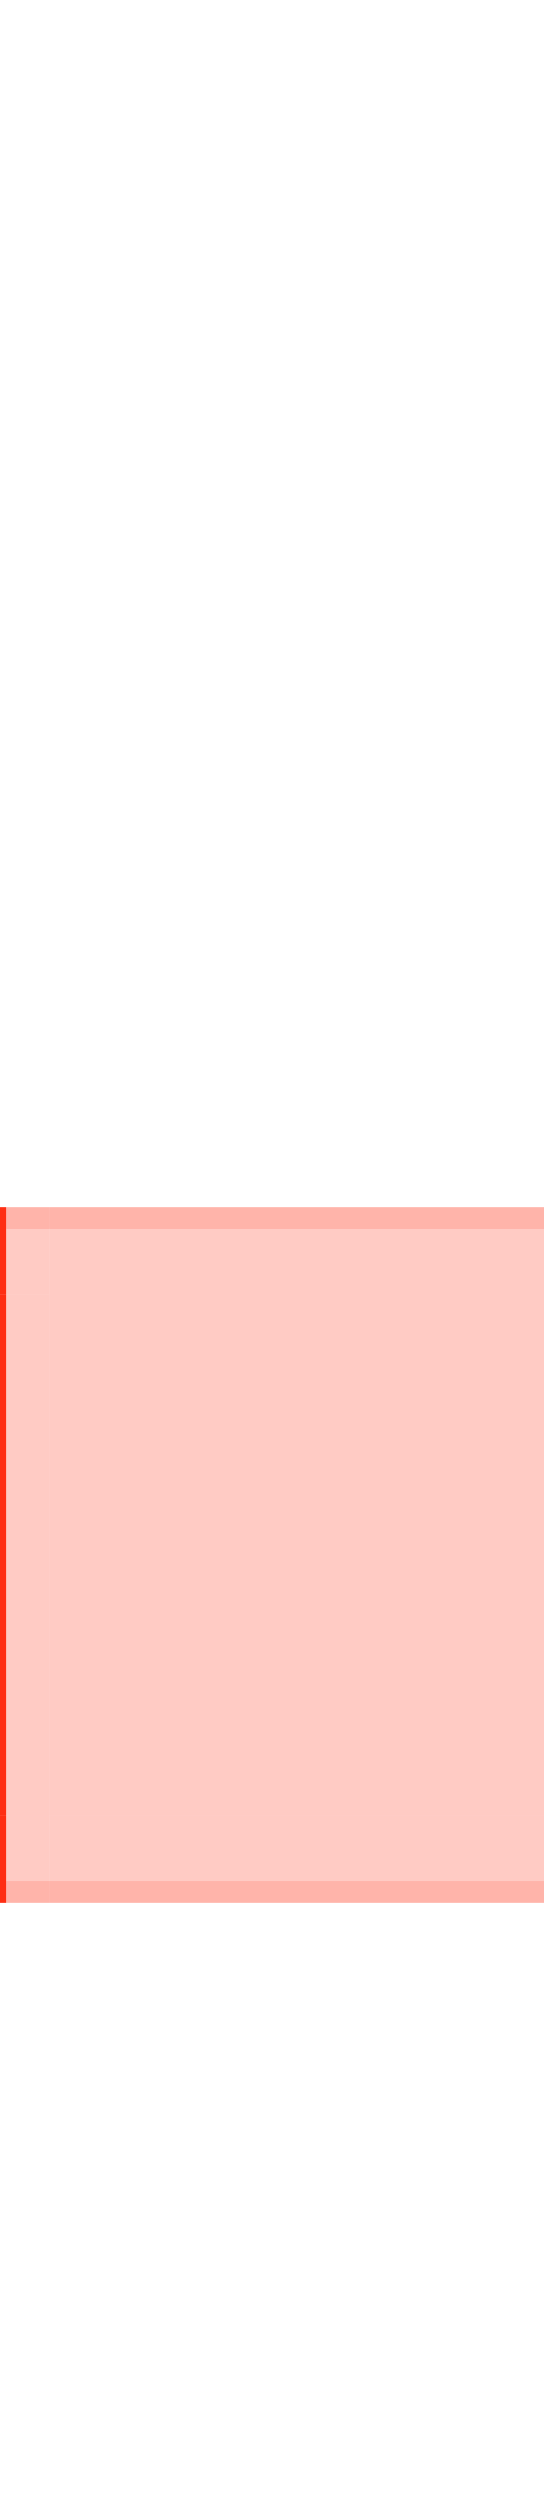
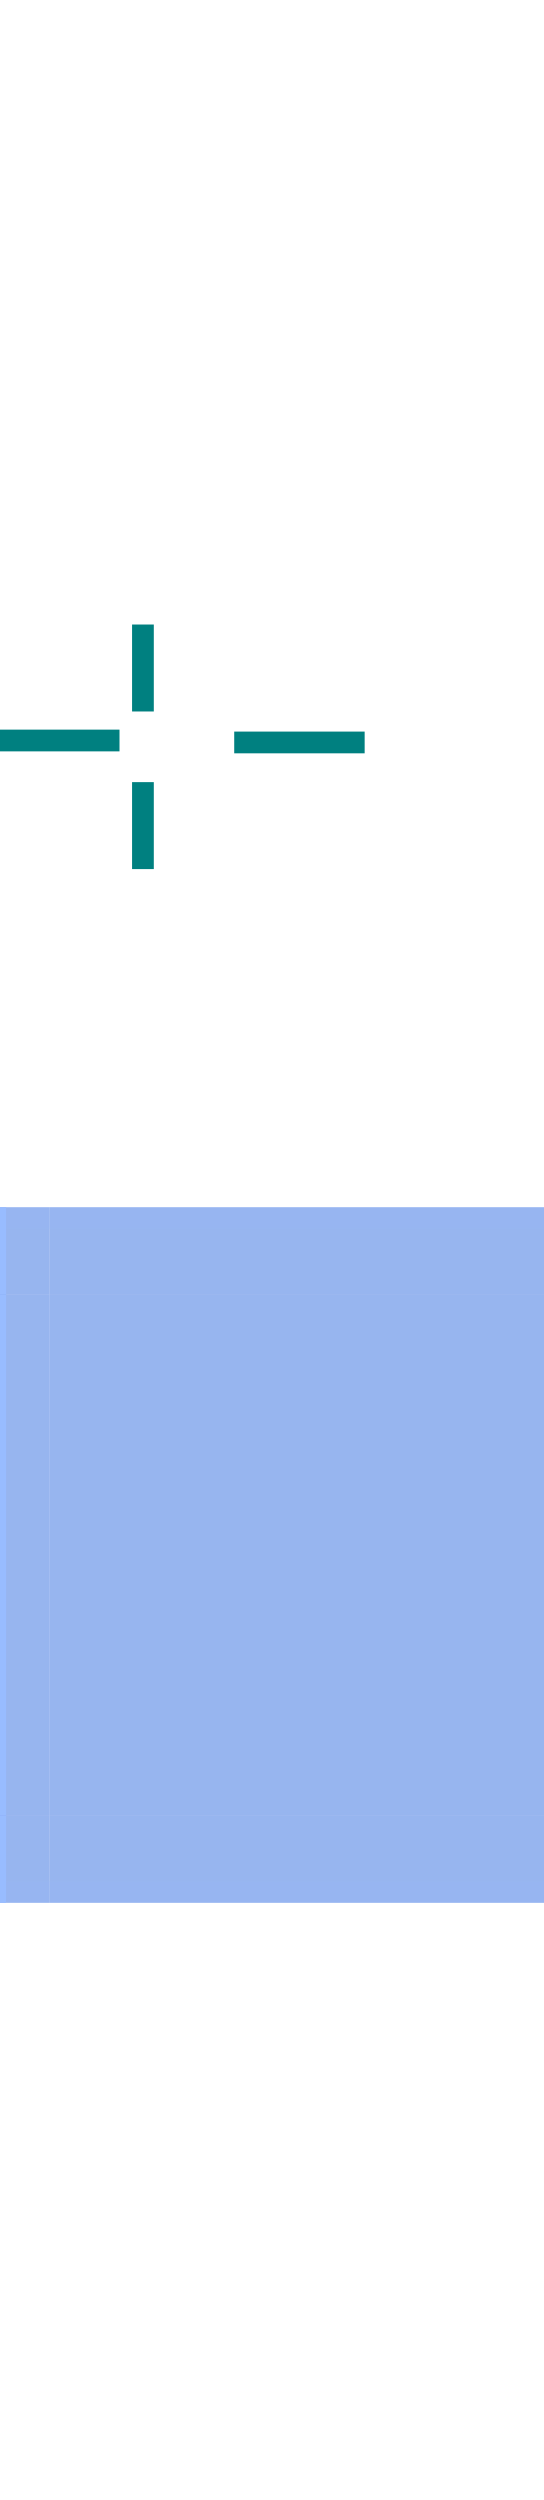
<svg xmlns="http://www.w3.org/2000/svg" xmlns:ns1="http://www.openswatchbook.org/uri/2009/osb" xmlns:xlink="http://www.w3.org/1999/xlink" width="25" height="115" viewBox="0 0 25 115" version="1.0" id="svg7080">
  <defs id="defs7082">
+     <linearGradient id="linearGradient883" ns1:paint="solid">
+       <stop style="stop-color:#98bcff;stop-opacity:1;" offset="0" id="stop881" />
+     </linearGradient>
+     <linearGradient id="selectedbody" ns1:paint="solid">
+       <stop style="stop-color:#98bcff;stop-opacity:0.671;" offset="0" id="stop875" />
+     </linearGradient>
    <linearGradient id="linearGradient1580" ns1:paint="solid">
      <stop style="stop-color:#000000;stop-opacity:1;" offset="0" id="stop1578" />
    </linearGradient>
    <linearGradient id="linearGradient5158" ns1:paint="solid">
      <stop style="stop-color:#000000;stop-opacity:1;" offset="0" id="stop5156" />
    </linearGradient>
    <linearGradient id="linearGradient5114" ns1:paint="solid">
-       <stop style="stop-color:#ff2e13;stop-opacity:1;" offset="0" id="stop5112" />
+       <stop style="stop-color:#98bcff;stop-opacity:1;" offset="0" id="stop5112" />
    </linearGradient>
    <linearGradient id="Hover-3" ns1:paint="solid">
      <stop id="stop5510" offset="0" stop-opacity=".494" style="stop-color:#2a2a2a;stop-opacity:1;" />
    </linearGradient>
-     <linearGradient xlink:href="#linearGradient5114" id="linearGradient5176" x1="2.281" y1="59.03" x2="26.281" y2="59.03" gradientUnits="userSpaceOnUse" gradientTransform="matrix(1,0,0,3.999939,-0.2194313,-187.7309)" />
-     <linearGradient xlink:href="#linearGradient5114" id="linearGradient1588" x1="-83.531" y1="0.281" x2="-59.531" y2="0.281" gradientUnits="userSpaceOnUse" gradientTransform="translate(-0.5120063,-12.28815)" />
-     <linearGradient xlink:href="#linearGradient5114" id="linearGradient1592" x1="2.281" y1="71.53" x2="26.281" y2="71.53" gradientUnits="userSpaceOnUse" />
-     <linearGradient xlink:href="#linearGradient5114" id="linearGradient1594" x1="58.531" y1="-28.281" x2="59.531" y2="-28.281" gradientUnits="userSpaceOnUse" gradientTransform="matrix(3.999939,0,0,1,-184.7426,8.792476)" />
    <linearGradient xlink:href="#linearGradient5114" id="linearGradient846" gradientUnits="userSpaceOnUse" gradientTransform="matrix(1,0,0,0.5,-0.5120063,-13.14764)" x1="-83.531" y1="0.281" x2="-59.531" y2="0.281" />
-     <linearGradient xlink:href="#linearGradient5114" id="linearGradient860" gradientUnits="userSpaceOnUse" gradientTransform="matrix(0.1666667,0,0,1,-50.78077,-10.49924)" x1="-83.531" y1="0.281" x2="-59.531" y2="0.281" />
    <linearGradient xlink:href="#linearGradient5114" id="linearGradient862" gradientUnits="userSpaceOnUse" gradientTransform="matrix(0.1666667,0,0,0.5,-50.78077,-11.35873)" x1="-83.531" y1="0.281" x2="-59.531" y2="0.281" />
-     <linearGradient xlink:href="#linearGradient5114" id="linearGradient857" gradientUnits="userSpaceOnUse" gradientTransform="translate(-0.2194313,-12.1429)" x1="2.281" y1="59.03" x2="26.281" y2="59.03" />
-     <linearGradient xlink:href="#linearGradient5114" id="linearGradient871" gradientUnits="userSpaceOnUse" gradientTransform="matrix(1,0,0,3.999939,-0.2194313,-187.7309)" x1="2.281" y1="59.03" x2="26.281" y2="59.03" />
-     <linearGradient xlink:href="#linearGradient5114" id="linearGradient873" gradientUnits="userSpaceOnUse" gradientTransform="translate(-0.2194313,-12.1429)" x1="2.281" y1="59.03" x2="26.281" y2="59.03" />
-     <linearGradient xlink:href="#linearGradient5114" id="linearGradient881" gradientUnits="userSpaceOnUse" gradientTransform="matrix(1,0,0,3.999939,-0.2194313,-187.7309)" x1="2.281" y1="59.03" x2="26.281" y2="59.03" />
-     <linearGradient xlink:href="#linearGradient5114" id="linearGradient883" gradientUnits="userSpaceOnUse" gradientTransform="translate(-0.2194313,-12.1429)" x1="2.281" y1="59.03" x2="26.281" y2="59.03" />
-     <linearGradient xlink:href="#linearGradient5114" id="linearGradient874" gradientUnits="userSpaceOnUse" gradientTransform="matrix(0,3.999939,-1,0,-8.791665,-184.7426)" x1="58.531" y1="-28.281" x2="59.531" y2="-28.281" />
-     <linearGradient xlink:href="#linearGradient5114" id="linearGradient893" gradientUnits="userSpaceOnUse" gradientTransform="matrix(3.999939,0,0,1,-184.7426,8.792476)" x1="58.531" y1="-28.281" x2="59.531" y2="-28.281" />
-     <linearGradient xlink:href="#linearGradient5114" id="linearGradient895" gradientUnits="userSpaceOnUse" gradientTransform="matrix(0,3.999939,-1,0,-8.791665,-184.7426)" x1="58.531" y1="-28.281" x2="59.531" y2="-28.281" />
-     <linearGradient xlink:href="#linearGradient5114" id="linearGradient901" gradientUnits="userSpaceOnUse" gradientTransform="matrix(0.04166667,0,0,0.5,-58.22208,-9.358727)" x1="-83.531" y1="0.281" x2="-59.531" y2="0.281" />
-     <linearGradient xlink:href="#linearGradient5114" id="linearGradient916" gradientUnits="userSpaceOnUse" gradientTransform="matrix(0.1666667,0,0,1,-50.78077,-10.49924)" x1="-83.531" y1="0.281" x2="-59.531" y2="0.281" />
    <linearGradient xlink:href="#linearGradient5114" id="linearGradient918" gradientUnits="userSpaceOnUse" gradientTransform="matrix(0.1666667,0,0,0.5,-50.78077,-11.35873)" x1="-83.531" y1="0.281" x2="-59.531" y2="0.281" />
-     <linearGradient xlink:href="#linearGradient5114" id="linearGradient920" gradientUnits="userSpaceOnUse" gradientTransform="matrix(0.04166667,0,0,0.5,-58.22208,-9.358727)" x1="-83.531" y1="0.281" x2="-59.531" y2="0.281" />
+     <linearGradient xlink:href="#selectedbody" id="linearGradient879" x1="56.281" y1="71.53" x2="80.281" y2="71.53" gradientUnits="userSpaceOnUse" />
+     <linearGradient xlink:href="#selectedbody" id="linearGradient885" x1="49.376" y1="-19.489" x2="53.376" y2="-19.489" gradientUnits="userSpaceOnUse" />
+     <linearGradient xlink:href="#selectedbody" id="linearGradient887" x1="2.062" y1="48.388" x2="26.062" y2="48.388" gradientUnits="userSpaceOnUse" />
+     <linearGradient xlink:href="#selectedbody" id="linearGradient889" x1="49.376" y1="-19.489" x2="53.376" y2="-19.489" gradientUnits="userSpaceOnUse" />
+     <linearGradient xlink:href="#selectedbody" id="linearGradient891" x1="2.062" y1="48.388" x2="26.062" y2="48.388" gradientUnits="userSpaceOnUse" />
+     <linearGradient xlink:href="#selectedbody" id="linearGradient893" x1="49.376" y1="-19.489" x2="53.376" y2="-19.489" gradientUnits="userSpaceOnUse" />
+     <linearGradient xlink:href="#selectedbody" id="linearGradient895" x1="2.062" y1="48.388" x2="26.062" y2="48.388" gradientUnits="userSpaceOnUse" />
+     <linearGradient xlink:href="#selectedbody" id="linearGradient897" x1="2.062" y1="48.388" x2="26.062" y2="48.388" gradientUnits="userSpaceOnUse" />
+     <linearGradient xlink:href="#selectedbody" id="linearGradient899" x1="49.376" y1="-19.489" x2="53.376" y2="-19.489" gradientUnits="userSpaceOnUse" />
  </defs>
  <rect style="opacity:0.875;fill:#0000ff" y="24.342" width="5" x="-16.09" height="5" id="hint-stretch-borders" />
-   <rect id="hover-center" y="59.53" x="2.281" width="24" height="24" style="fill:url(#linearGradient1592);fill-opacity:1;fill-rule:evenodd;stroke-width:2;opacity:0.25" />
+   <rect id="hover-center" y="59.53" x="2.281" width="24" height="24" style="fill:#306be0;fill-opacity:1;fill-rule:evenodd;stroke-width:2;opacity:0.5" />
  <g id="hover-left" transform="translate(12.28816,-0.5120357)">
-     <rect transform="rotate(-90)" id="rect852" y="-14.007" x="-84.043" width="24" height="4" style="opacity:0.25;fill:url(#linearGradient1588);fill-opacity:1;fill-rule:evenodd;stroke-width:0.816" />
+     <rect transform="rotate(-90)" id="rect852" y="-14.007" x="-84.043" width="24" height="4" style="opacity:0.5;fill:#306be0;fill-opacity:1;fill-rule:evenodd;stroke-width:0.816" />
    <rect style="fill:url(#linearGradient846);fill-opacity:1;fill-rule:evenodd;stroke-width:0.816" height="2" width="24" x="-84.043" y="-14.007" id="rect844" transform="rotate(-90)" />
  </g>
-   <g id="hover-top" transform="translate(0.2194312,9.142971)">
-     <rect style="opacity:0.25;fill:url(#linearGradient5176);fill-opacity:1;fill-rule:evenodd;stroke-width:0.408" height="4" width="24" x="2.062" y="46.388" id="rect863" />
-     <rect id="rect855" y="46.388" x="2.062" width="24" height="1" style="opacity:0.15;fill:url(#linearGradient857);fill-opacity:1;fill-rule:evenodd;stroke-width:0.408" />
+   <g id="hover-top" transform="translate(0.2194312,9.142971)" style="fill:#5b8ce6;fill-opacity:1">
+     <rect style="opacity:0.5;fill:#306be0;fill-opacity:1;fill-rule:evenodd;stroke-width:0.408" height="4" width="24" x="2.062" y="46.388" id="rect863" />
+     <rect id="rect855" y="46.388" x="2.062" width="24" height="1" style="opacity:0.1;fill:#98bcff;fill-opacity:1;fill-rule:evenodd;stroke-width:0.408" />
  </g>
-   <g transform="matrix(1,0,0,-1,0.2194312,133.918)" id="hover-bottom">
-     <rect id="rect865" y="46.388" x="2.062" width="24" height="4" style="opacity:0.25;fill:url(#linearGradient871);fill-opacity:1;fill-rule:evenodd;stroke-width:0.408" />
-     <rect style="opacity:0.15;fill:url(#linearGradient873);fill-opacity:1;fill-rule:evenodd;stroke-width:0.408" height="1" width="24" x="2.062" y="46.388" id="rect867" />
+   <g transform="matrix(1,0,0,-1,0.2194312,133.918)" id="hover-bottom" style="fill:#5b8ce6;fill-opacity:1">
+     <rect id="rect865" y="46.388" x="2.062" width="24" height="4" style="opacity:0.5;fill:#306be0;fill-opacity:1;fill-rule:evenodd;stroke-width:0.408" />
+     <rect style="opacity:0.1;fill:#98bcff;fill-opacity:1;fill-rule:evenodd;stroke-width:0.408" height="1" width="24" x="2.062" y="46.388" id="rect867" />
  </g>
-   <g transform="rotate(90,9.599851,67.0687)" id="hover-right">
-     <rect id="rect875" y="46.388" x="2.062" width="24" height="4" style="opacity:0.25;fill:url(#linearGradient881);fill-opacity:1;fill-rule:evenodd;stroke-width:0.408" />
-     <rect style="opacity:0.15;fill:url(#linearGradient883);fill-opacity:1;fill-rule:evenodd;stroke-width:0.408" height="1" width="24" x="2.062" y="46.388" id="rect877" />
+   <g transform="rotate(90,9.599851,67.0687)" id="hover-right" style="fill:#5b8ce6;fill-opacity:1">
+     <rect id="rect875" y="46.388" x="2.062" width="24" height="4" style="opacity:0.5;fill:#306be0;fill-opacity:1;fill-rule:evenodd;stroke-width:0.408" />
+     <rect style="opacity:0.1;fill:#98bcff;fill-opacity:1;fill-rule:evenodd;stroke-width:0.408" height="1" width="24" x="2.062" y="46.388" id="rect877" />
  </g>
-   <g id="hover-topright" transform="translate(8.792488,6.154762)">
-     <rect id="rect885" y="-21.489" x="49.376" width="4" height="4" style="opacity:0.25;fill:url(#linearGradient1594);fill-opacity:1;fill-rule:evenodd;stroke-width:0.167" transform="rotate(90)" />
-     <path id="rect868" d="m 17.489,49.376 v 1 h 3 v 3 h 1 v -4 z" style="opacity:0.15;fill:url(#linearGradient874);fill-opacity:1;fill-rule:evenodd;stroke-width:0.167" />
+   <g id="hover-topright" transform="translate(8.792488,6.154762)" style="fill:#5b8ce6;fill-opacity:1">
+     <rect id="rect885" y="-21.489" x="49.376" width="4" height="4" style="opacity:0.5;fill:#306be0;fill-opacity:1;fill-rule:evenodd;stroke-width:0.167" transform="rotate(90)" />
+     <path id="rect868" d="m 17.489,49.376 v 1 h 3 v 3 h 1 v -4 z" style="opacity:0.1;fill:#98bcff;fill-opacity:1;fill-rule:evenodd;stroke-width:0.167" />
  </g>
-   <g transform="matrix(1,0,0,-1,8.792488,136.9062)" id="hover-bottomright">
-     <rect transform="rotate(90)" style="opacity:0.25;fill:url(#linearGradient893);fill-opacity:1;fill-rule:evenodd;stroke-width:0.167" height="4" width="4" x="49.376" y="-21.489" id="rect887" />
-     <path style="opacity:0.15;fill:url(#linearGradient895);fill-opacity:1;fill-rule:evenodd;stroke-width:0.167" d="m 17.489,49.376 v 1 h 3 v 3 h 1 v -4 z" id="path889" />
+   <g transform="matrix(1,0,0,-1,8.792488,136.9062)" id="hover-bottomright" style="fill:#5b8ce6;fill-opacity:1">
+     <rect transform="rotate(90)" style="opacity:0.5;fill:#306be0;fill-opacity:1;fill-rule:evenodd;stroke-width:0.167" height="4" width="4" x="49.376" y="-21.489" id="rect887" />
+     <path style="opacity:0.1;fill:#98bcff;fill-opacity:1;fill-rule:evenodd;stroke-width:0.167" d="m 17.489,49.376 v 1 h 3 v 3 h 1 v -4 z" id="path889" />
  </g>
  <g id="hover-topleft" transform="translate(10.49925,-5.172047)">
-     <rect style="opacity:0.25;fill:url(#linearGradient860);fill-opacity:1;fill-rule:evenodd;stroke-width:0.816" height="4" width="4" x="-64.703" y="-12.218" id="rect854" transform="rotate(-90)" />
+     <rect style="opacity:0.5;fill:#306be0;fill-opacity:1;fill-rule:evenodd;stroke-width:0.816" height="4" width="4" x="-64.703" y="-12.218" id="rect854" transform="rotate(-90)" />
    <rect transform="rotate(-90)" id="rect856" y="-12.218" x="-64.703" width="4" height="2" style="fill:url(#linearGradient862);fill-opacity:1;fill-rule:evenodd;stroke-width:0.816" />
-     <rect transform="rotate(-90)" id="rect899" y="-10.218" x="-61.703" width="1" height="2" style="opacity:0.15;fill:url(#linearGradient901);fill-opacity:1;fill-rule:evenodd;stroke-width:0.816" />
+     <rect transform="rotate(-90)" id="rect899" y="-10.218" x="-61.703" width="1" height="2" style="opacity:0.1;fill:#98bcff;fill-opacity:1;fill-rule:evenodd;stroke-width:0.816" />
  </g>
  <g transform="matrix(1,0,0,-1,10.49925,148.233)" id="hover-bottomleft">
-     <rect transform="rotate(-90)" id="rect908" y="-12.218" x="-64.703" width="4" height="4" style="opacity:0.25;fill:url(#linearGradient916);fill-opacity:1;fill-rule:evenodd;stroke-width:0.816" />
+     <rect transform="rotate(-90)" id="rect908" y="-12.218" x="-64.703" width="4" height="4" style="opacity:0.5;fill:#306be0;fill-opacity:1;fill-rule:evenodd;stroke-width:0.816" />
    <rect style="fill:url(#linearGradient918);fill-opacity:1;fill-rule:evenodd;stroke-width:0.816" height="2" width="4" x="-64.703" y="-12.218" id="rect910" transform="rotate(-90)" />
-     <rect style="opacity:0.15;fill:url(#linearGradient920);fill-opacity:1;fill-rule:evenodd;stroke-width:0.816" height="2" width="1" x="-61.703" y="-10.218" id="rect912" transform="rotate(-90)" />
+     <rect style="opacity:0.1;fill:#98bcff;fill-opacity:1;fill-rule:evenodd;stroke-width:0.816" height="2" width="1" x="-61.703" y="-10.218" id="rect912" transform="rotate(-90)" />
  </g>
-   <rect id="selected-center" y="59.53" x="56.281" width="24" height="24" style="opacity:0.25;fill:#98bcff;fill-opacity:1;fill-rule:evenodd;stroke-width:2" />
-   <g style="fill:#98bcff;fill-opacity:1" id="selected-top" transform="translate(54.21943,9.142971)">
-     <rect style="opacity:0.25;fill:#98bcff;fill-opacity:1;fill-rule:evenodd;stroke-width:0.408" height="4" width="24" x="2.062" y="46.388" id="rect930" />
-     <rect id="rect932" y="46.388" x="2.062" width="24" height="1" style="opacity:0.15;fill:#98bcff;fill-opacity:1;fill-rule:evenodd;stroke-width:0.408" />
+   <rect id="selected-center" y="59.53" x="56.281" width="24" height="24" style="opacity:1;fill:url(#linearGradient879);fill-opacity:1;fill-rule:evenodd;stroke-width:2" />
+   <g style="fill:#98bcff;fill-opacity:1;opacity:1" id="selected-top" transform="translate(54.21943,9.142971)">
+     <rect style="opacity:1;fill:url(#linearGradient891);fill-opacity:1.0;fill-rule:evenodd;stroke-width:0.408" height="4" width="24" x="2.062" y="46.388" id="rect930" />
+     <rect id="rect932" y="46.388" x="2.062" width="24" height="1" style="opacity:1;fill:#b3cdff;fill-opacity:1;fill-rule:evenodd;stroke-width:0.408" />
  </g>
-   <g style="fill:#98bcff;fill-opacity:1" transform="matrix(1,0,0,-1,54.21943,133.918)" id="selected-bottom">
-     <rect id="rect936" y="46.388" x="2.062" width="24" height="4" style="opacity:0.25;fill:#98bcff;fill-opacity:1;fill-rule:evenodd;stroke-width:0.408" />
-     <rect style="opacity:0.15;fill:#98bcff;fill-opacity:1;fill-rule:evenodd;stroke-width:0.408" height="1" width="24" x="2.062" y="46.388" id="rect938" />
+   <g style="fill:#98bcff;fill-opacity:1;opacity:1" transform="matrix(1,0,0,-1,54.21943,133.918)" id="selected-bottom">
+     <rect id="rect936" y="46.388" x="2.062" width="24" height="4" style="opacity:1;fill:url(#linearGradient897);fill-opacity:1.0;fill-rule:evenodd;stroke-width:0.408" />
+     <rect style="opacity:1;fill:#b3cdff;fill-opacity:1;fill-rule:evenodd;stroke-width:0.408" height="1" width="24" x="2.062" y="46.388" id="rect938" />
  </g>
-   <g style="fill:#98bcff;fill-opacity:1" transform="rotate(90,36.59985,94.0687)" id="selected-right">
-     <rect id="rect942" y="46.388" x="2.062" width="24" height="4" style="opacity:0.25;fill:#98bcff;fill-opacity:1;fill-rule:evenodd;stroke-width:0.408" />
-     <rect style="opacity:0.15;fill:#98bcff;fill-opacity:1;fill-rule:evenodd;stroke-width:0.408" height="1" width="24" x="2.062" y="46.388" id="rect944" />
+   <g style="fill:#98bcff;fill-opacity:1;opacity:1" transform="rotate(90,36.59985,94.0687)" id="selected-right">
+     <rect id="rect942" y="46.388" x="2.062" width="24" height="4" style="opacity:1;fill:url(#linearGradient895);fill-opacity:1.0;fill-rule:evenodd;stroke-width:0.408" />
+     <rect style="opacity:1;fill:#b3cdff;fill-opacity:1;fill-rule:evenodd;stroke-width:0.408" height="1" width="24" x="2.062" y="46.388" id="rect944" />
  </g>
-   <g style="fill:#98bcff;fill-opacity:1" id="selected-topright" transform="translate(62.79249,6.154762)">
-     <rect id="rect948" y="-21.489" x="49.376" width="4" height="4" style="opacity:0.25;fill:#98bcff;fill-opacity:1;fill-rule:evenodd;stroke-width:0.167" transform="rotate(90)" />
-     <path id="path950" d="m 17.489,49.376 v 1 h 3 v 3 h 1 v -4 z" style="opacity:0.15;fill:#98bcff;fill-opacity:1;fill-rule:evenodd;stroke-width:0.167" />
+   <g style="fill:#98bcff;fill-opacity:1;opacity:1" id="selected-topright" transform="translate(62.79249,6.154762)">
+     <rect id="rect948" y="-21.489" x="49.376" width="4" height="4" style="opacity:1;fill:url(#linearGradient893);fill-opacity:1.0;fill-rule:evenodd;stroke-width:0.167" transform="rotate(90)" />
+     <path id="path950" d="m 17.489,49.376 v 1 h 3 v 3 h 1 v -4 z" style="opacity:1;fill:#b3cdff;fill-opacity:1;fill-rule:evenodd;stroke-width:0.167" />
  </g>
-   <g style="fill:#98bcff;fill-opacity:1" transform="matrix(1,0,0,-1,62.79249,136.9062)" id="selected-bottomright">
-     <rect transform="rotate(90)" style="opacity:0.25;fill:#98bcff;fill-opacity:1;fill-rule:evenodd;stroke-width:0.167" height="4" width="4" x="49.376" y="-21.489" id="rect954" />
-     <path style="opacity:0.15;fill:#98bcff;fill-opacity:1;fill-rule:evenodd;stroke-width:0.167" d="m 17.489,49.376 v 1 h 3 v 3 h 1 v -4 z" id="path956" />
+   <g style="fill:#98bcff;fill-opacity:1;opacity:1" transform="matrix(1,0,0,-1,62.79249,136.9062)" id="selected-bottomright">
+     <rect transform="rotate(90)" style="opacity:1;fill:url(#linearGradient899);fill-opacity:1.0;fill-rule:evenodd;stroke-width:0.167" height="4" width="4" x="49.376" y="-21.489" id="rect954" />
+     <path style="opacity:1;fill:#b3cdff;fill-opacity:1;fill-rule:evenodd;stroke-width:0.167" d="m 17.489,49.376 v 1 h 3 v 3 h 1 v -4 z" id="path956" />
  </g>
-   <g id="selected-left" transform="matrix(0,1,1,0,5.893534,57.46886)" style="fill:#98bcff;fill-opacity:1">
-     <rect style="opacity:0.25;fill:#98bcff;fill-opacity:1;fill-rule:evenodd;stroke-width:0.408" height="4" width="24" x="2.062" y="46.388" id="rect2007" />
-     <rect id="rect2009" y="46.388" x="2.062" width="24" height="1" style="opacity:0.15;fill:#98bcff;fill-opacity:1;fill-rule:evenodd;stroke-width:0.408" />
+   <g id="selected-left" transform="matrix(0,1,1,0,5.893534,57.46886)" style="fill:#98bcff;fill-opacity:1;opacity:1">
+     <rect style="opacity:1;fill:url(#linearGradient887);fill-opacity:1.0;fill-rule:evenodd;stroke-width:0.408" height="4" width="24" x="2.062" y="46.388" id="rect2007" />
+     <rect id="rect2009" y="46.388" x="2.062" width="24" height="1" style="opacity:1;fill:#b3cdff;fill-opacity:1;fill-rule:evenodd;stroke-width:0.408" />
  </g>
-   <g transform="matrix(-1,0,0,1,73.76966,6.154694)" id="selected-topleft" style="fill:#98bcff;fill-opacity:1">
-     <rect transform="rotate(90)" style="opacity:0.25;fill:#98bcff;fill-opacity:1;fill-rule:evenodd;stroke-width:0.167" height="4" width="4" x="49.376" y="-21.489" id="rect2013" />
-     <path style="opacity:0.15;fill:#98bcff;fill-opacity:1;fill-rule:evenodd;stroke-width:0.167" d="m 17.489,49.376 v 1 h 3 v 3 h 1 v -4 z" id="path2015" />
+   <g transform="matrix(-1,0,0,1,73.76966,6.154694)" id="selected-topleft" style="fill:#98bcff;fill-opacity:1;opacity:1">
+     <rect transform="rotate(90)" style="opacity:1;fill:url(#linearGradient889);fill-opacity:1.0;fill-rule:evenodd;stroke-width:0.167" height="4" width="4" x="49.376" y="-21.489" id="rect2013" />
+     <path style="opacity:1;fill:#b3cdff;fill-opacity:1;fill-rule:evenodd;stroke-width:0.167" d="m 17.489,49.376 v 1 h 3 v 3 h 1 v -4 z" id="path2015" />
  </g>
-   <g id="selected-bottomleft" transform="rotate(-180,36.8848,68.45315)" style="fill:#98bcff;fill-opacity:1">
-     <rect id="rect2019" y="-21.489" x="49.376" width="4" height="4" style="opacity:0.25;fill:#98bcff;fill-opacity:1;fill-rule:evenodd;stroke-width:0.167" transform="rotate(90)" />
-     <path id="path2021" d="m 17.489,49.376 v 1 h 3 v 3 h 1 v -4 z" style="opacity:0.15;fill:#98bcff;fill-opacity:1;fill-rule:evenodd;stroke-width:0.167" />
+   <g id="selected-bottomleft" transform="rotate(-180,36.8848,68.45315)" style="fill:#98bcff;fill-opacity:1;opacity:1">
+     <rect id="rect2019" y="-21.489" x="49.376" width="4" height="4" style="opacity:1;fill:url(#linearGradient885);fill-opacity:1.0;fill-rule:evenodd;stroke-width:0.167" transform="rotate(90)" />
+     <path id="path2021" d="m 17.489,49.376 v 1 h 3 v 3 h 1 v -4 z" style="opacity:1;fill:#b3cdff;fill-opacity:1;fill-rule:evenodd;stroke-width:0.167" />
  </g>
+   <rect y="28.728" x="6.075" height="4" width="1" id="hover-hint-top-margin" style="opacity:1;fill:#008080;fill-opacity:1;stroke:none;stroke-width:10;stroke-linecap:butt;stroke-miterlimit:4;stroke-dasharray:none;stroke-opacity:1" />
+   <rect style="opacity:1;fill:#008080;fill-opacity:1;stroke:none;stroke-width:10;stroke-linecap:butt;stroke-miterlimit:4;stroke-dasharray:none;stroke-opacity:1" id="hover-hint-bottom-margin" width="1" height="4" x="6.075" y="35.978" />
+   <rect y="33.563" x="-0.503" height="1" width="6" id="hover-hint-left-margin" style="opacity:1;fill:#008080;fill-opacity:1;stroke:none;stroke-width:10;stroke-linecap:butt;stroke-miterlimit:4;stroke-dasharray:none;stroke-opacity:1" />
+   <rect style="opacity:1;fill:#008080;fill-opacity:1;stroke:none;stroke-width:10;stroke-linecap:butt;stroke-miterlimit:4;stroke-dasharray:none;stroke-opacity:1" id="hover-hint-right-margin" width="6" height="1" x="10.774" y="33.653" />
</svg>
